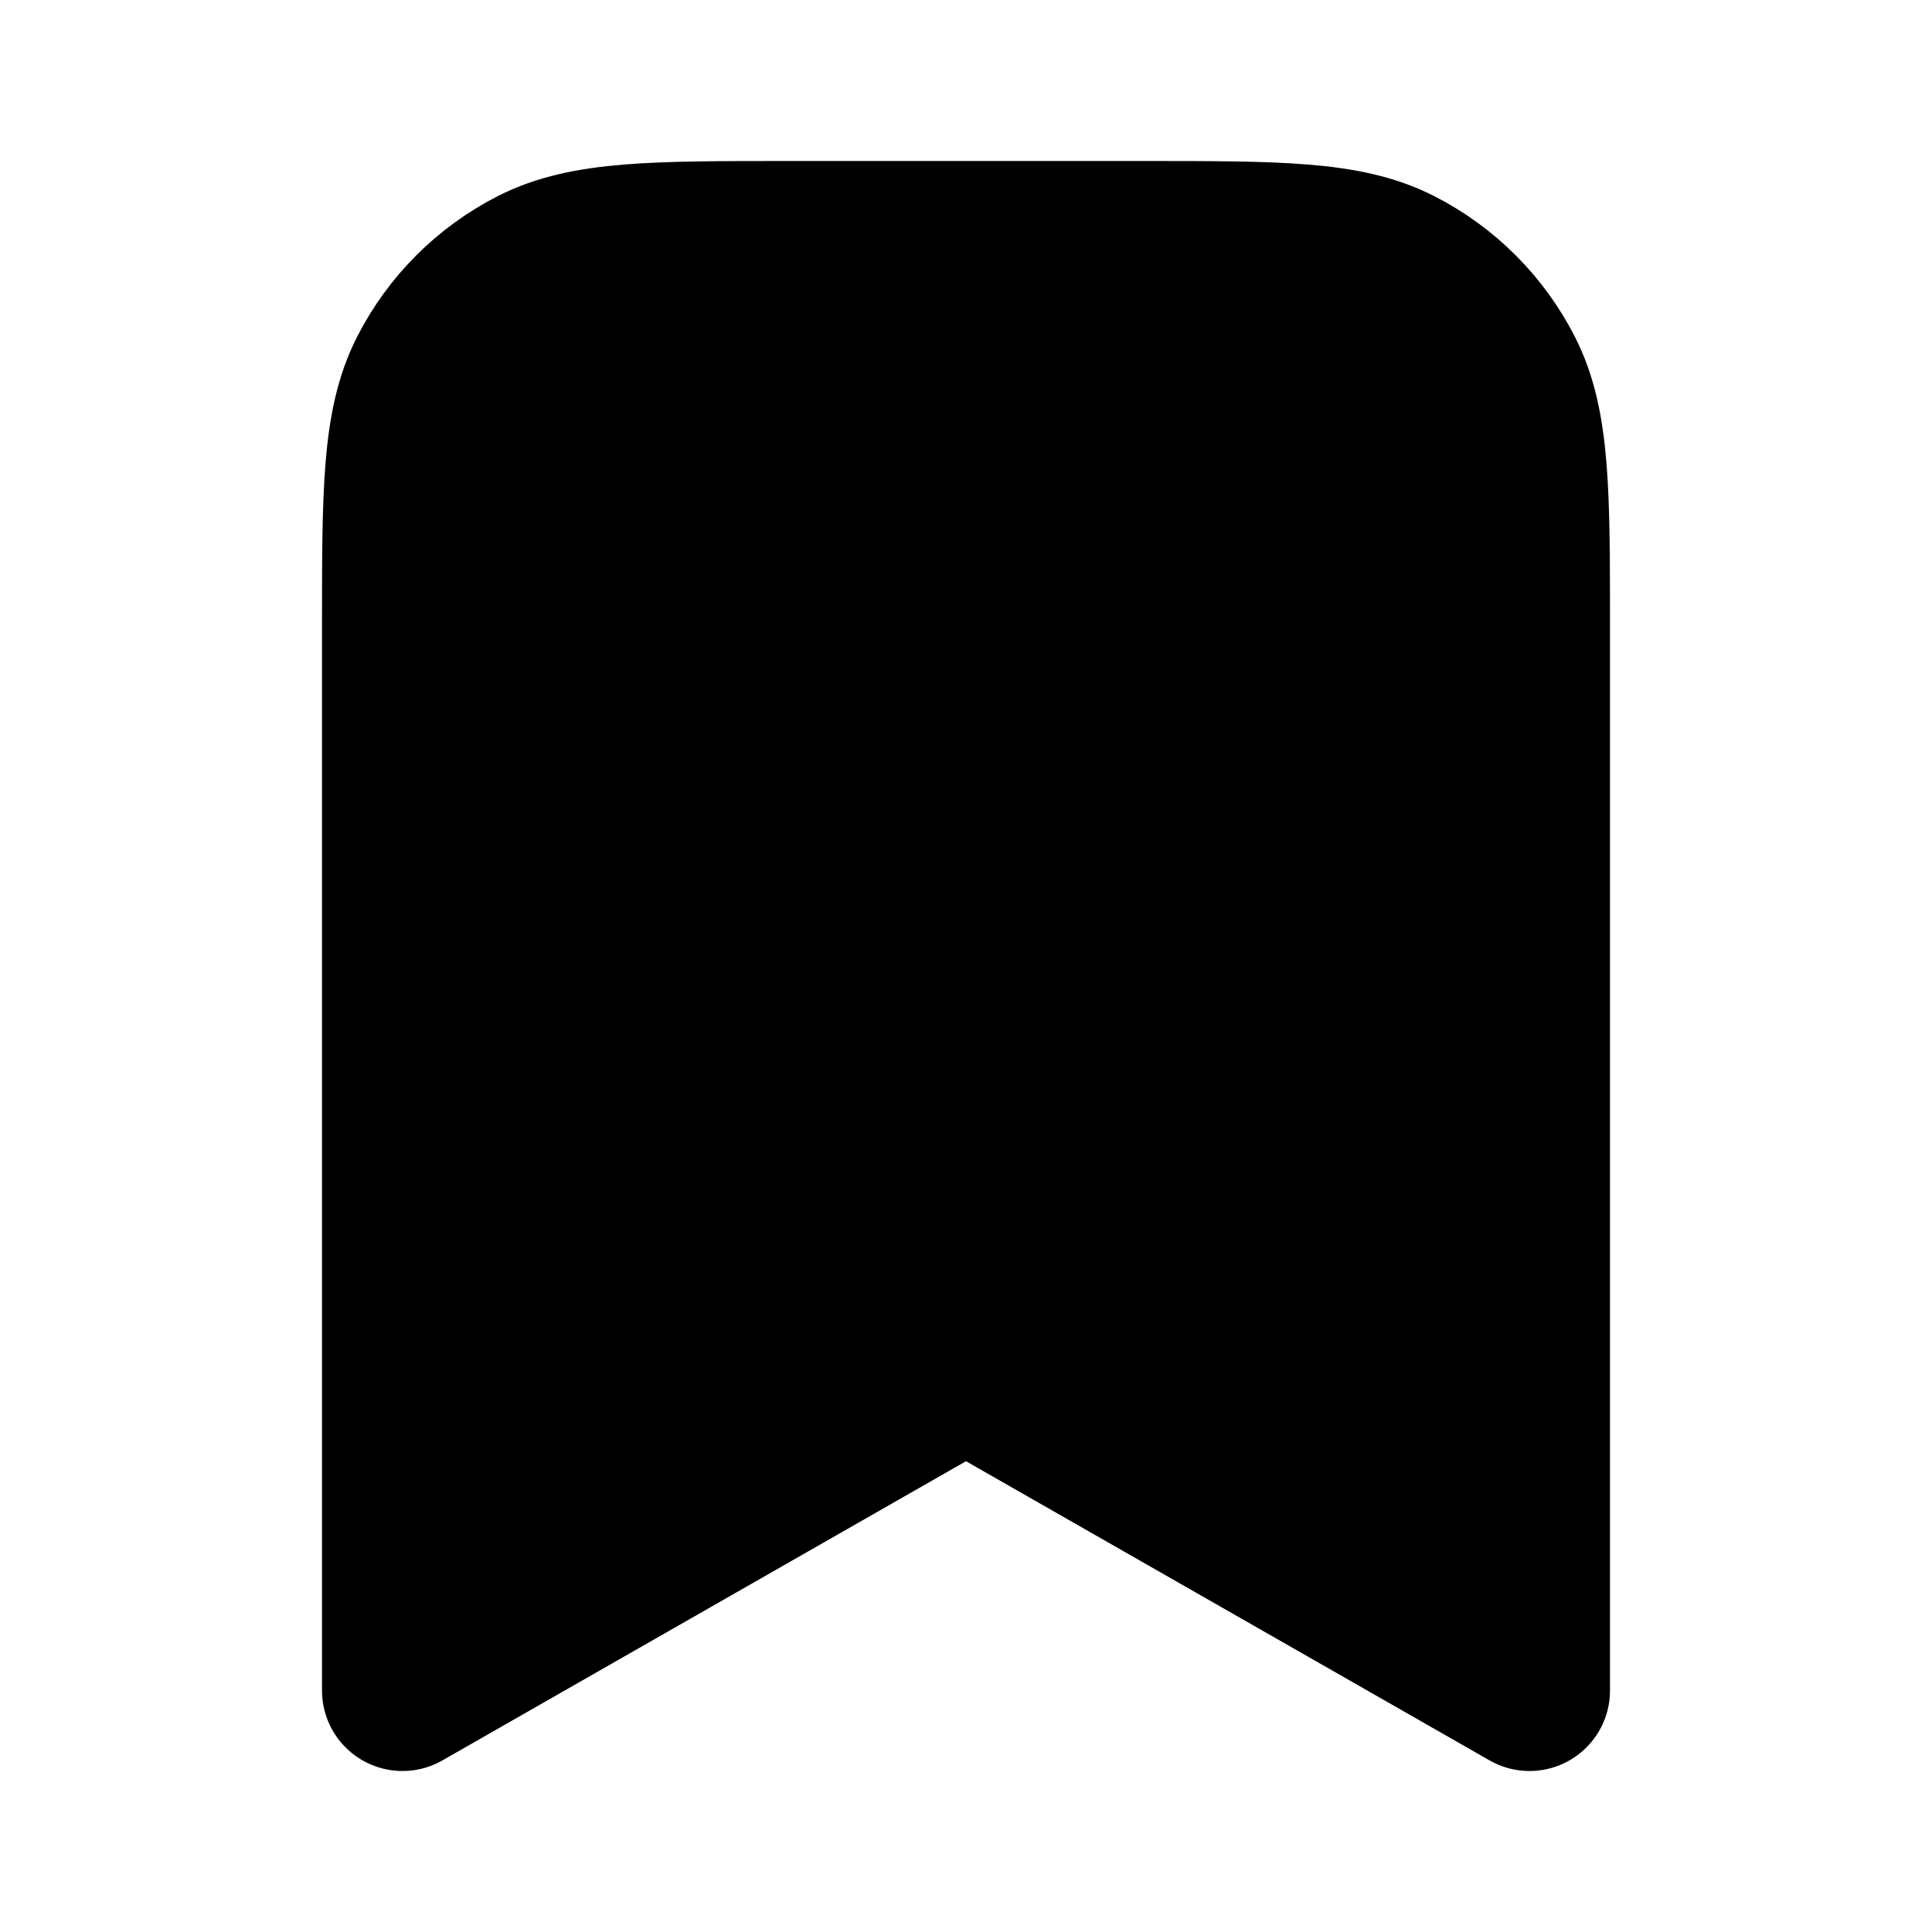
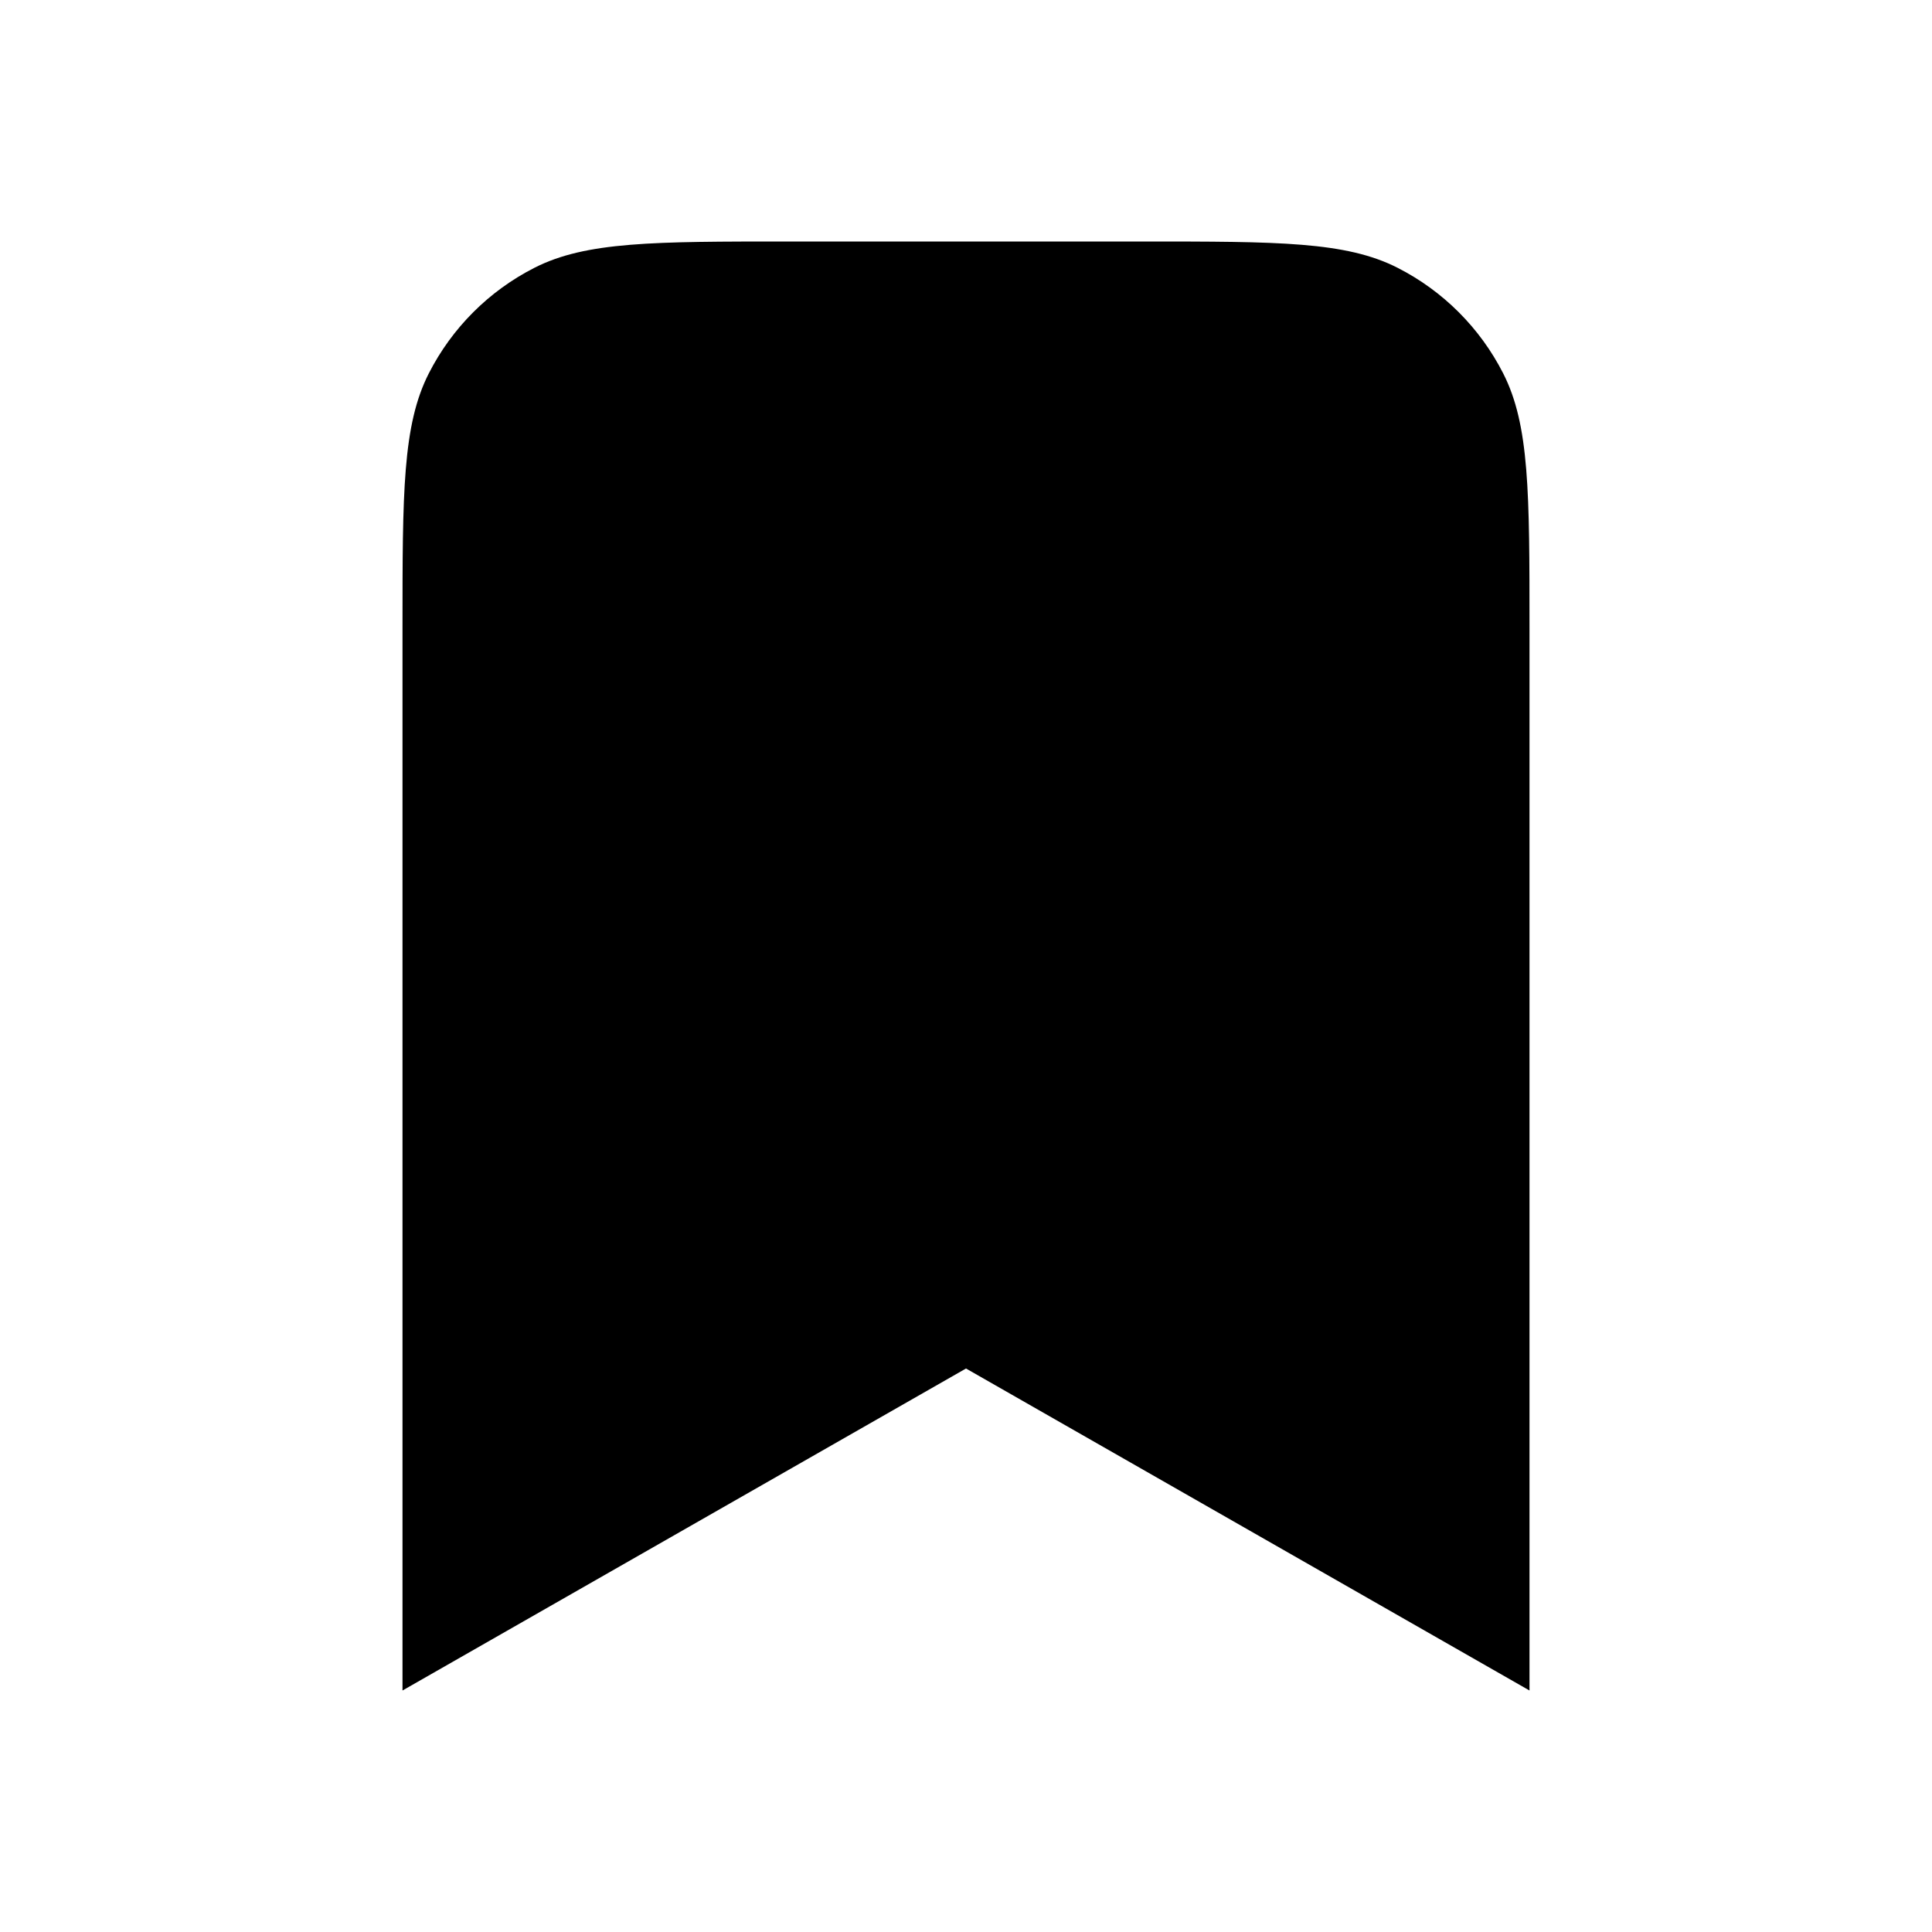
<svg xmlns="http://www.w3.org/2000/svg" viewBox="0 0 24 24" width="24" height="24" fill="none" stroke="black" stroke-width="2" stroke-linecap="round" stroke-linejoin="round">
  <path d="M5 7.8c0-1.68 0-2.52.327-3.162a3 3 0 0 1 1.311-1.311C7.28 3 8.12 3 9.8 3h4.4c1.68 0 2.52 0 3.162.327a3 3 0 0 1 1.311 1.311C19 5.28 19 6.12 19 7.8V21l-7-4-7 4V7.8Z" fill="black" stroke="none" />
-   <path d="M5 7.8c0-1.68 0-2.52.327-3.162a3 3 0 0 1 1.311-1.311C7.28 3 8.12 3 9.8 3h4.4c1.68 0 2.52 0 3.162.327a3 3 0 0 1 1.311 1.311C19 5.28 19 6.12 19 7.8V21l-7-4-7 4V7.8Z" />
</svg>
